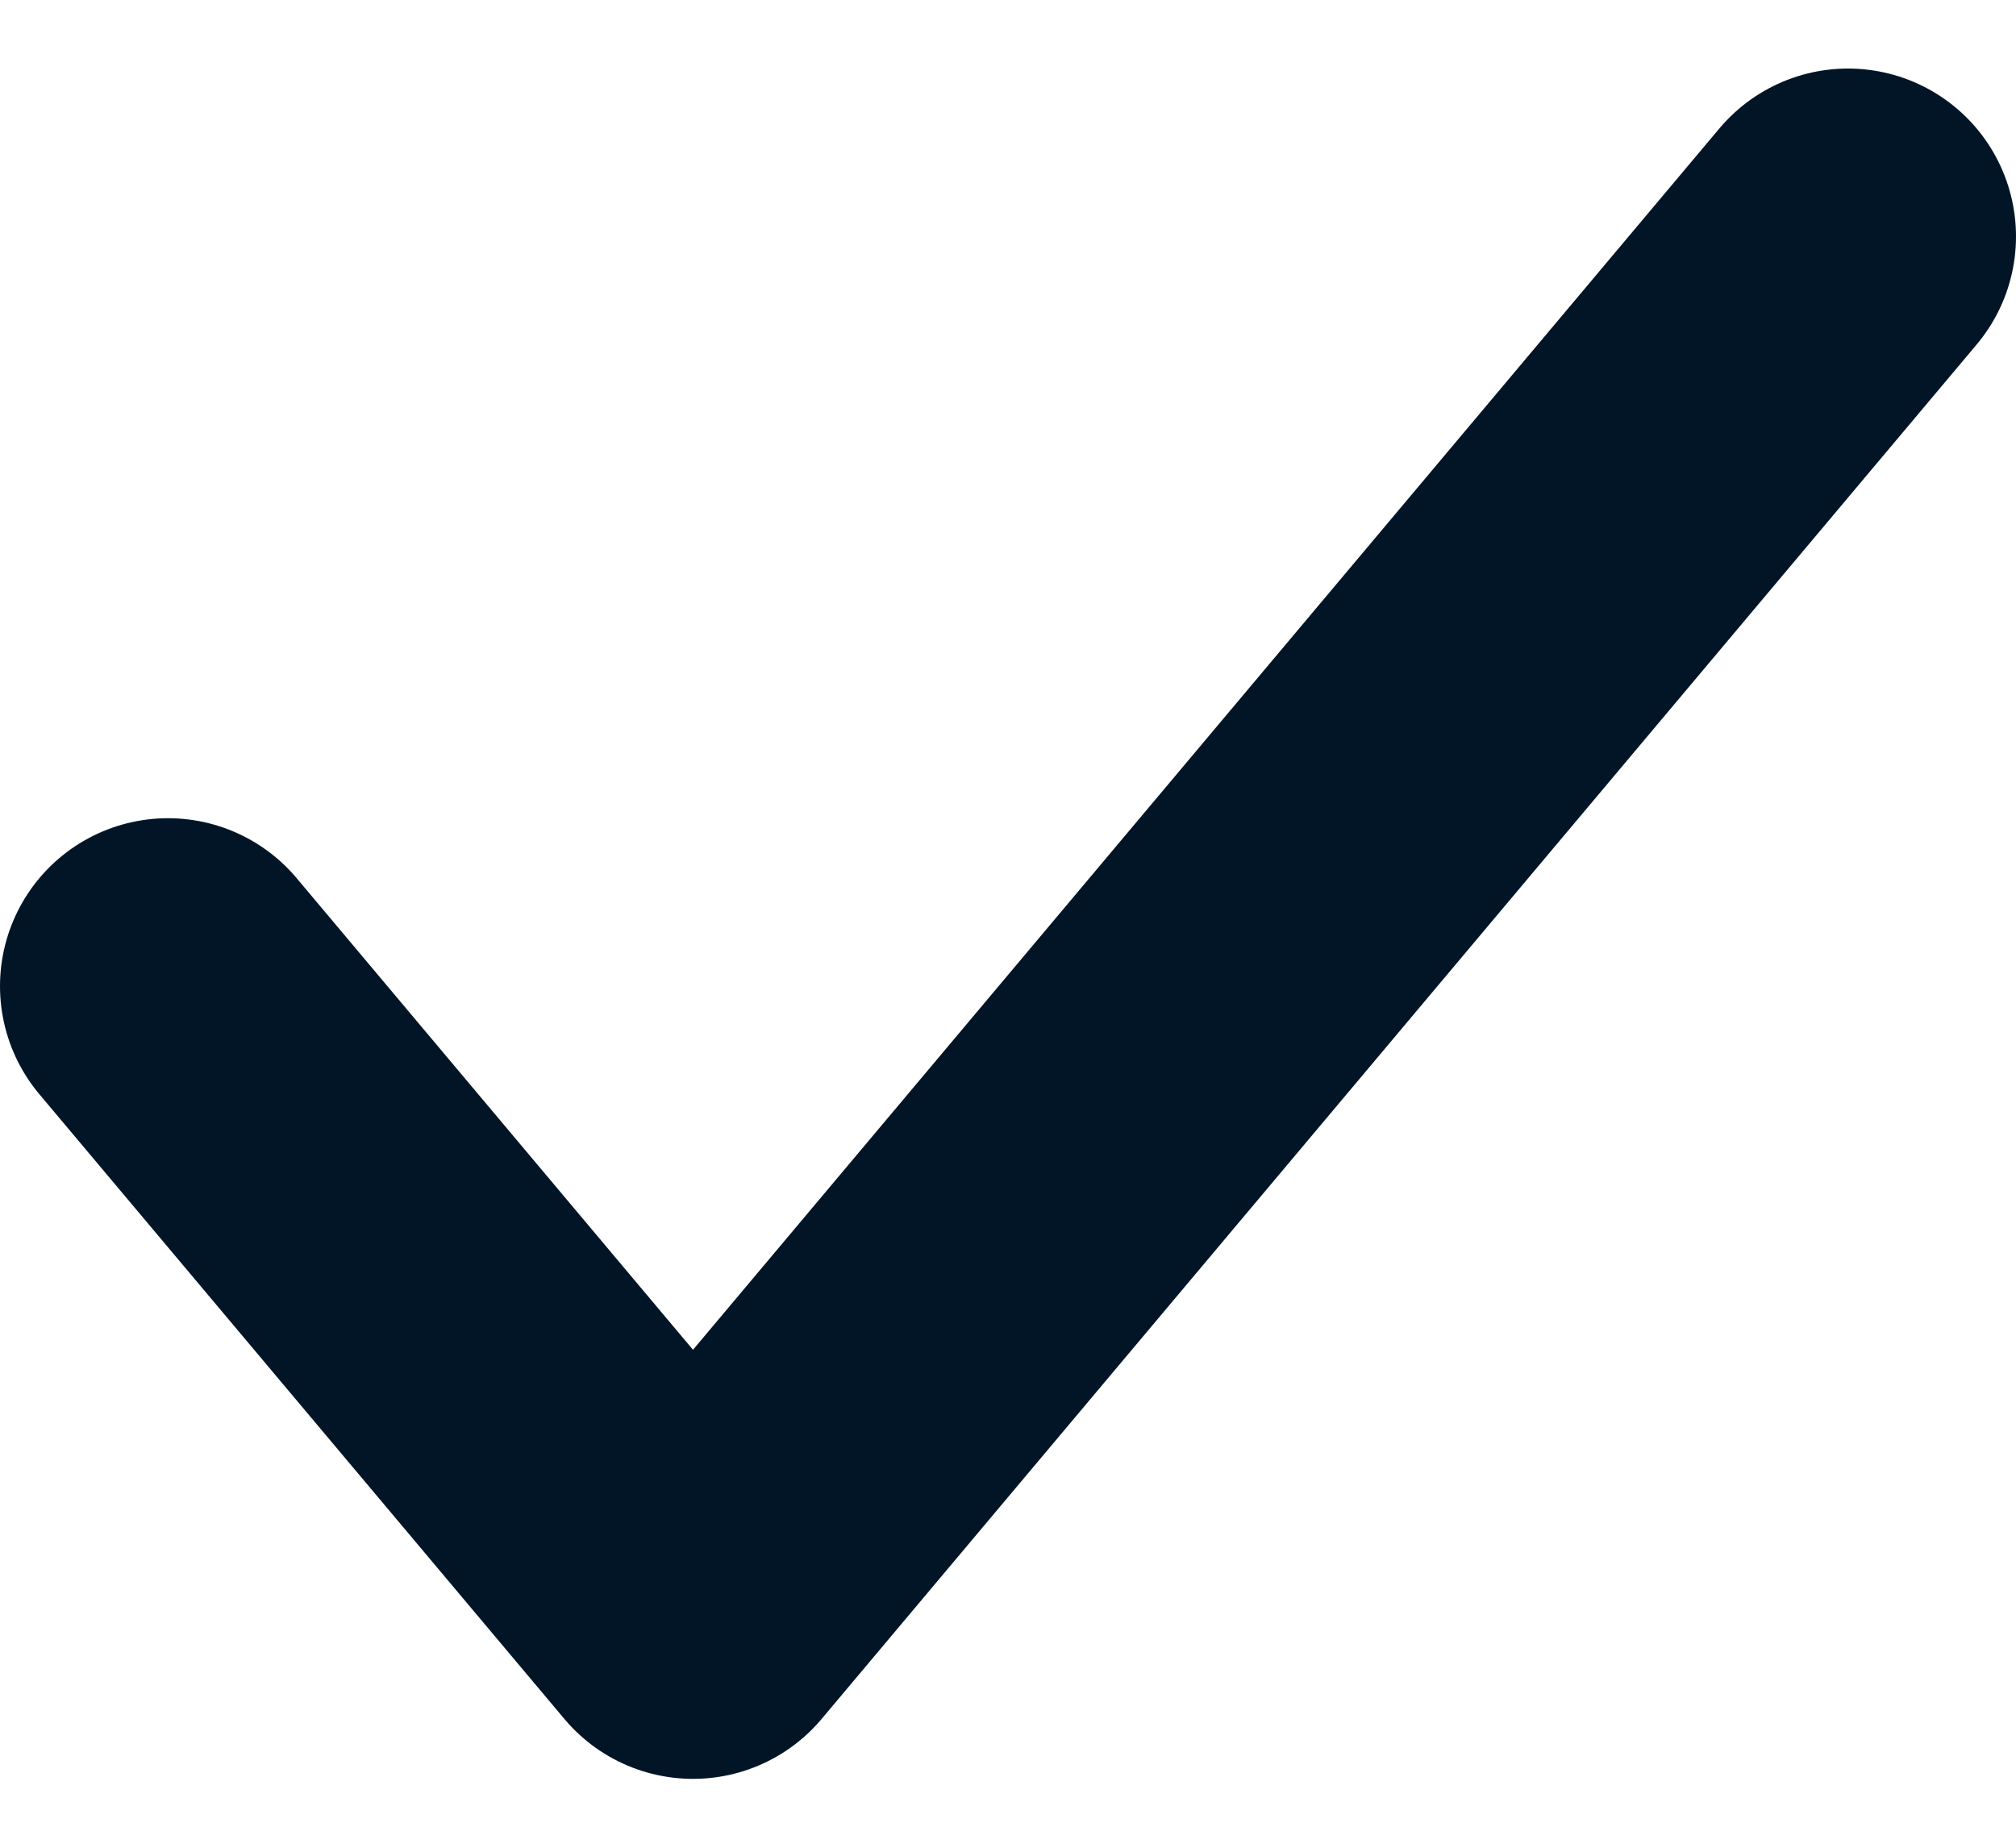
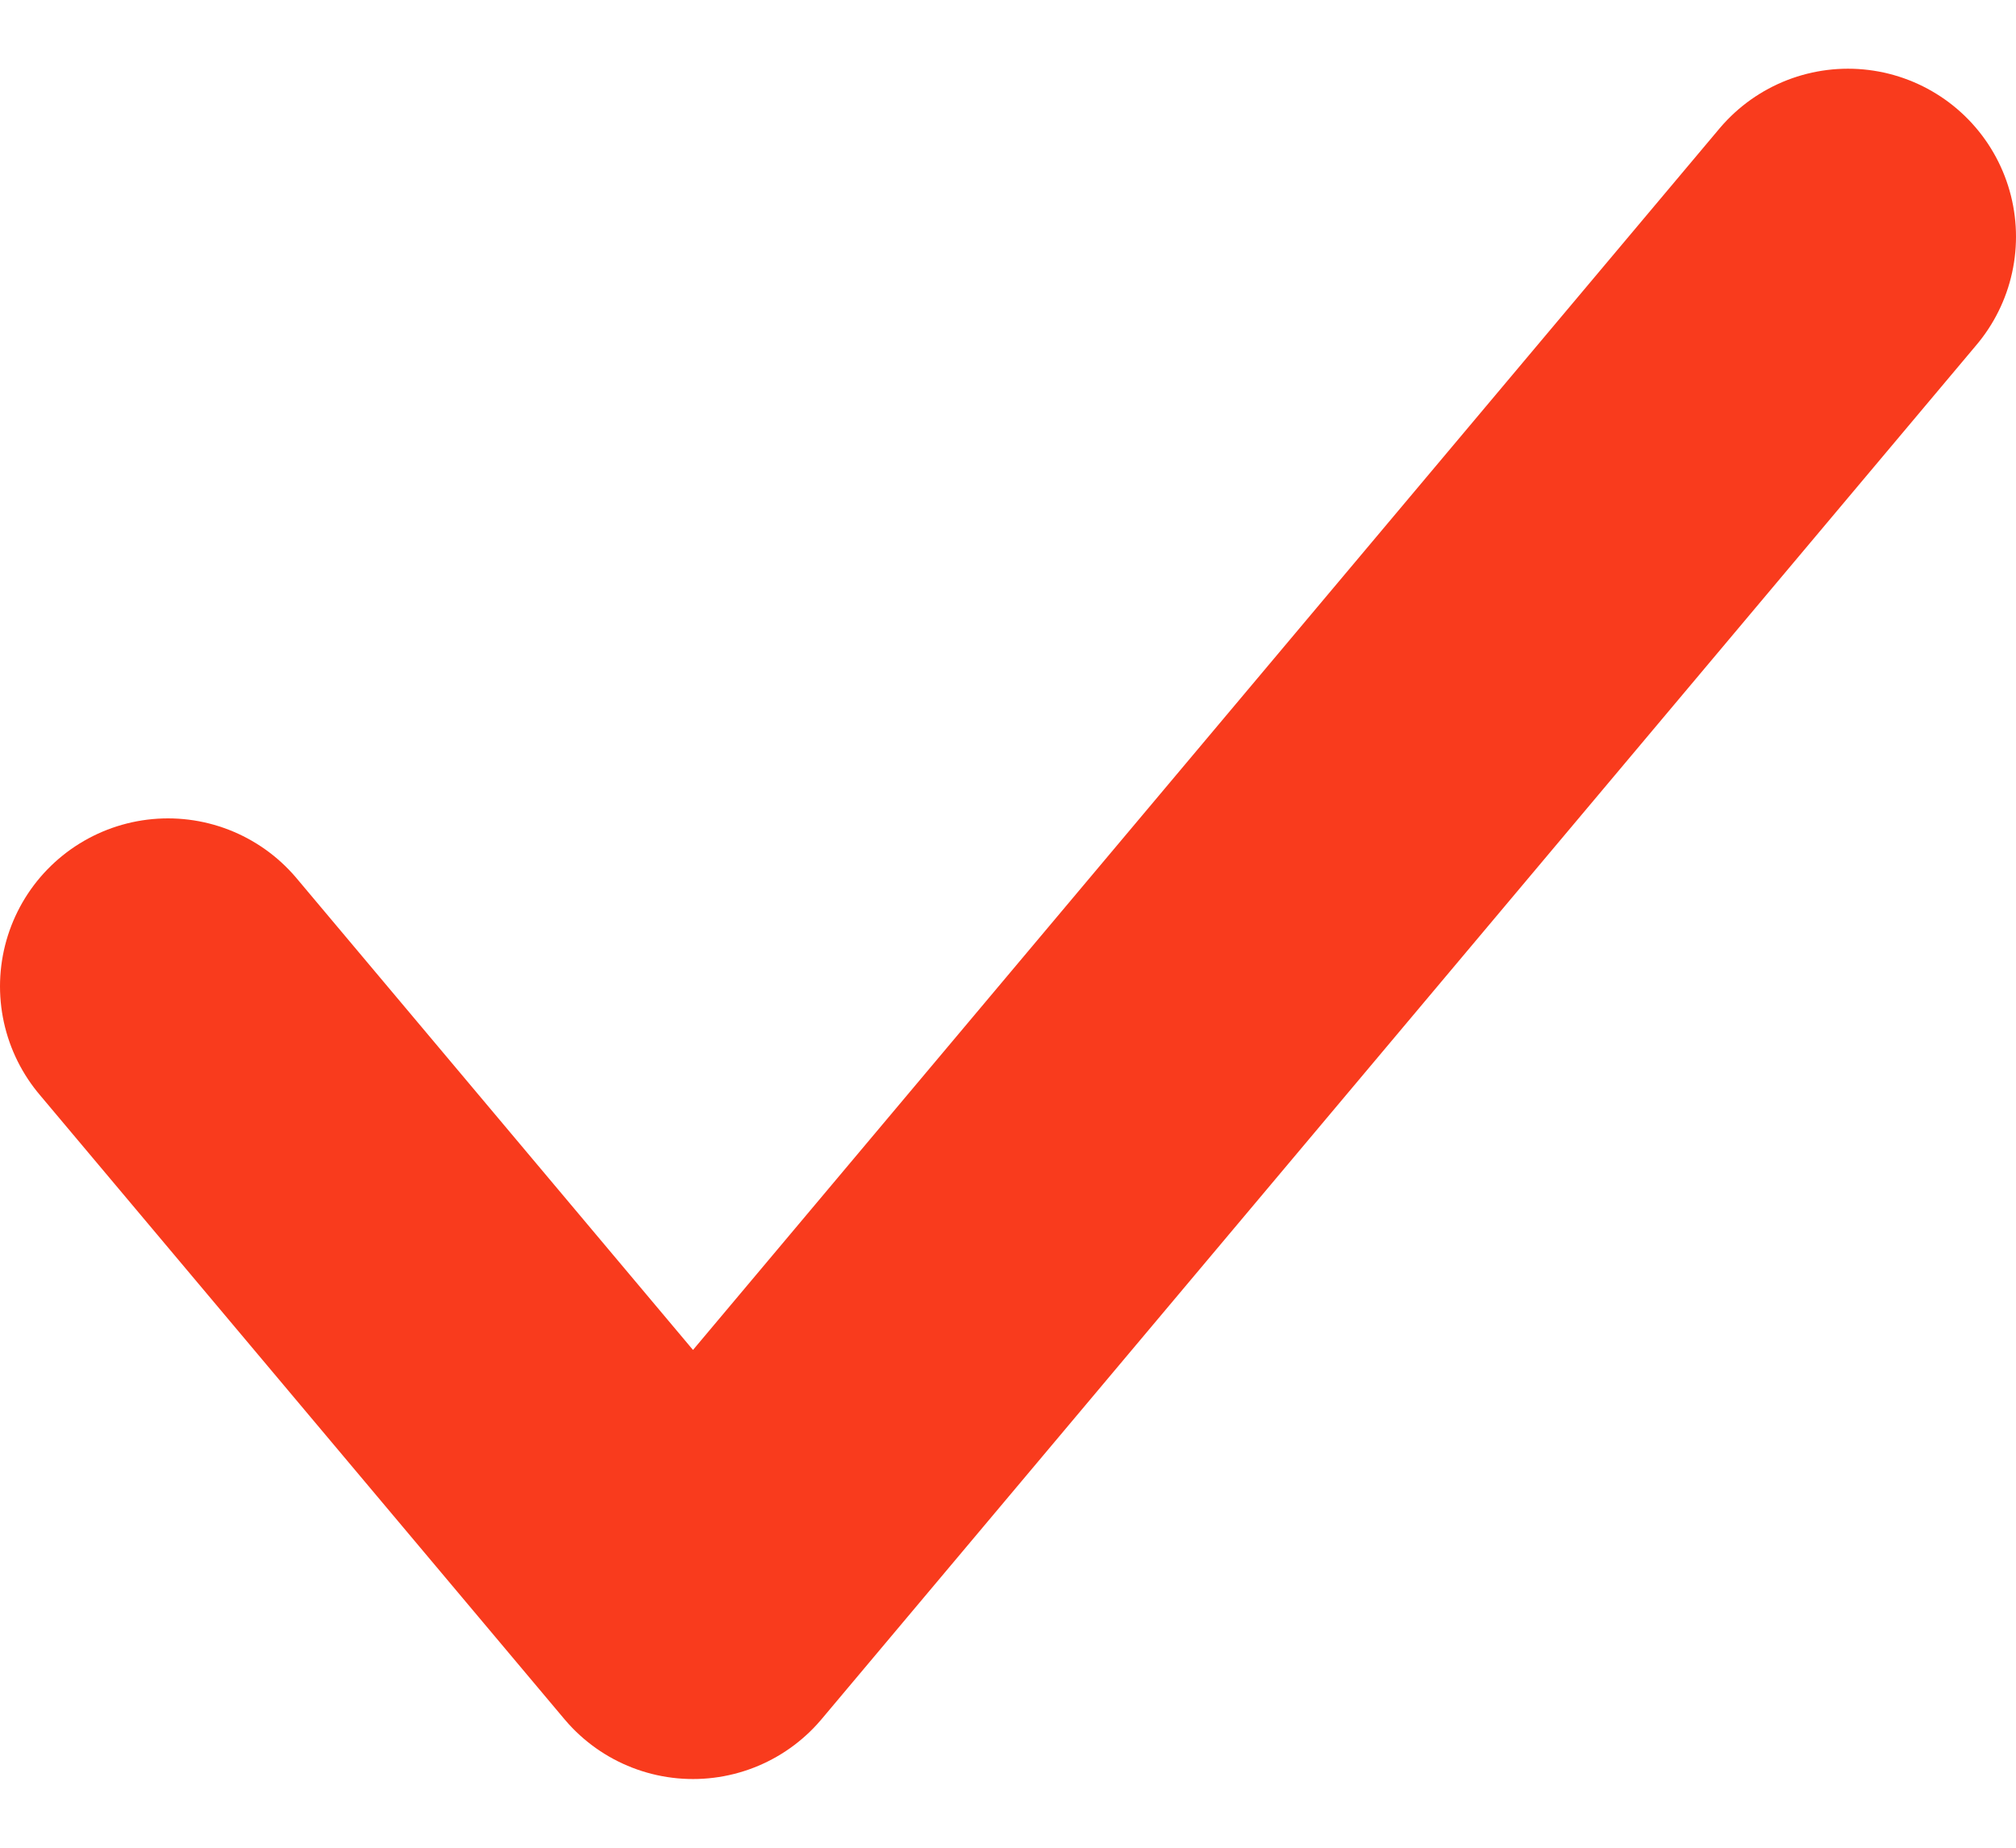
<svg xmlns="http://www.w3.org/2000/svg" width="12" height="11" viewBox="0 0 12 11" fill="none">
-   <path d="M11 1.408L4.125 9.59L1 5.871" stroke="#021526" stroke-width="2" stroke-linecap="round" stroke-linejoin="round" />
+   <path d="M11 1.409L4.125 9.591L1 5.872" stroke="#F93B1D" stroke-width="2" stroke-linecap="round" stroke-linejoin="round" />
</svg>
